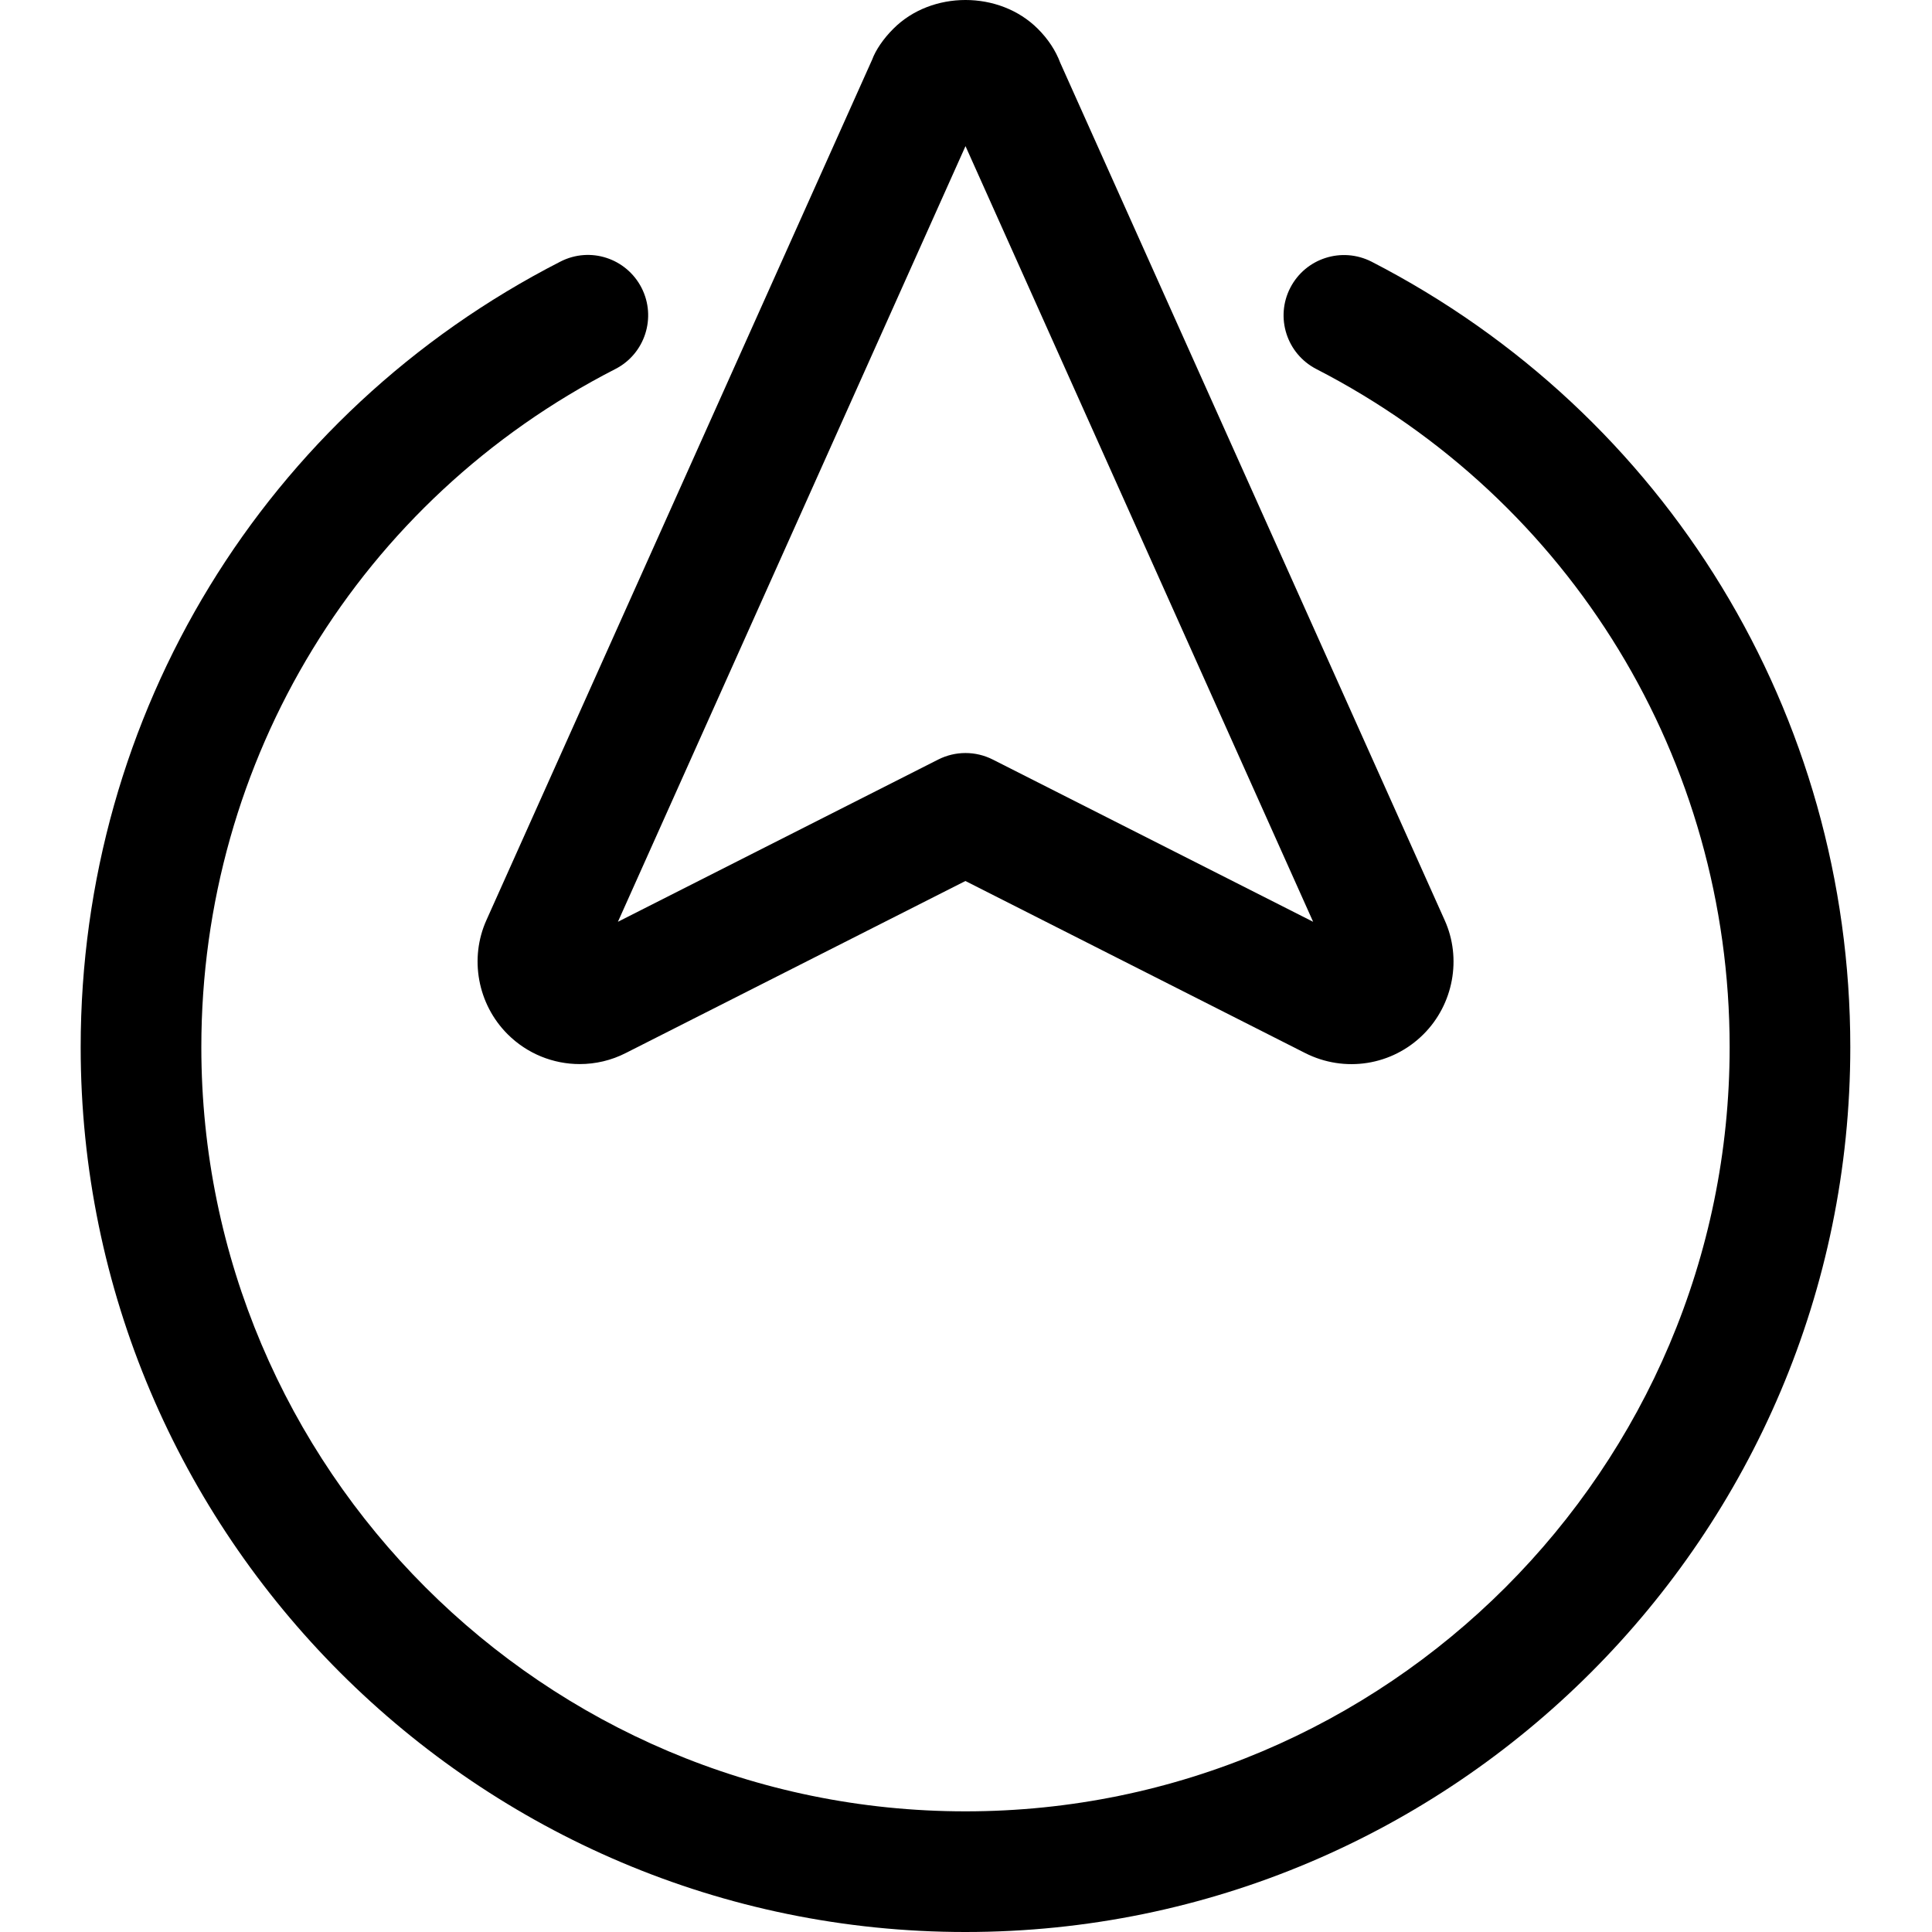
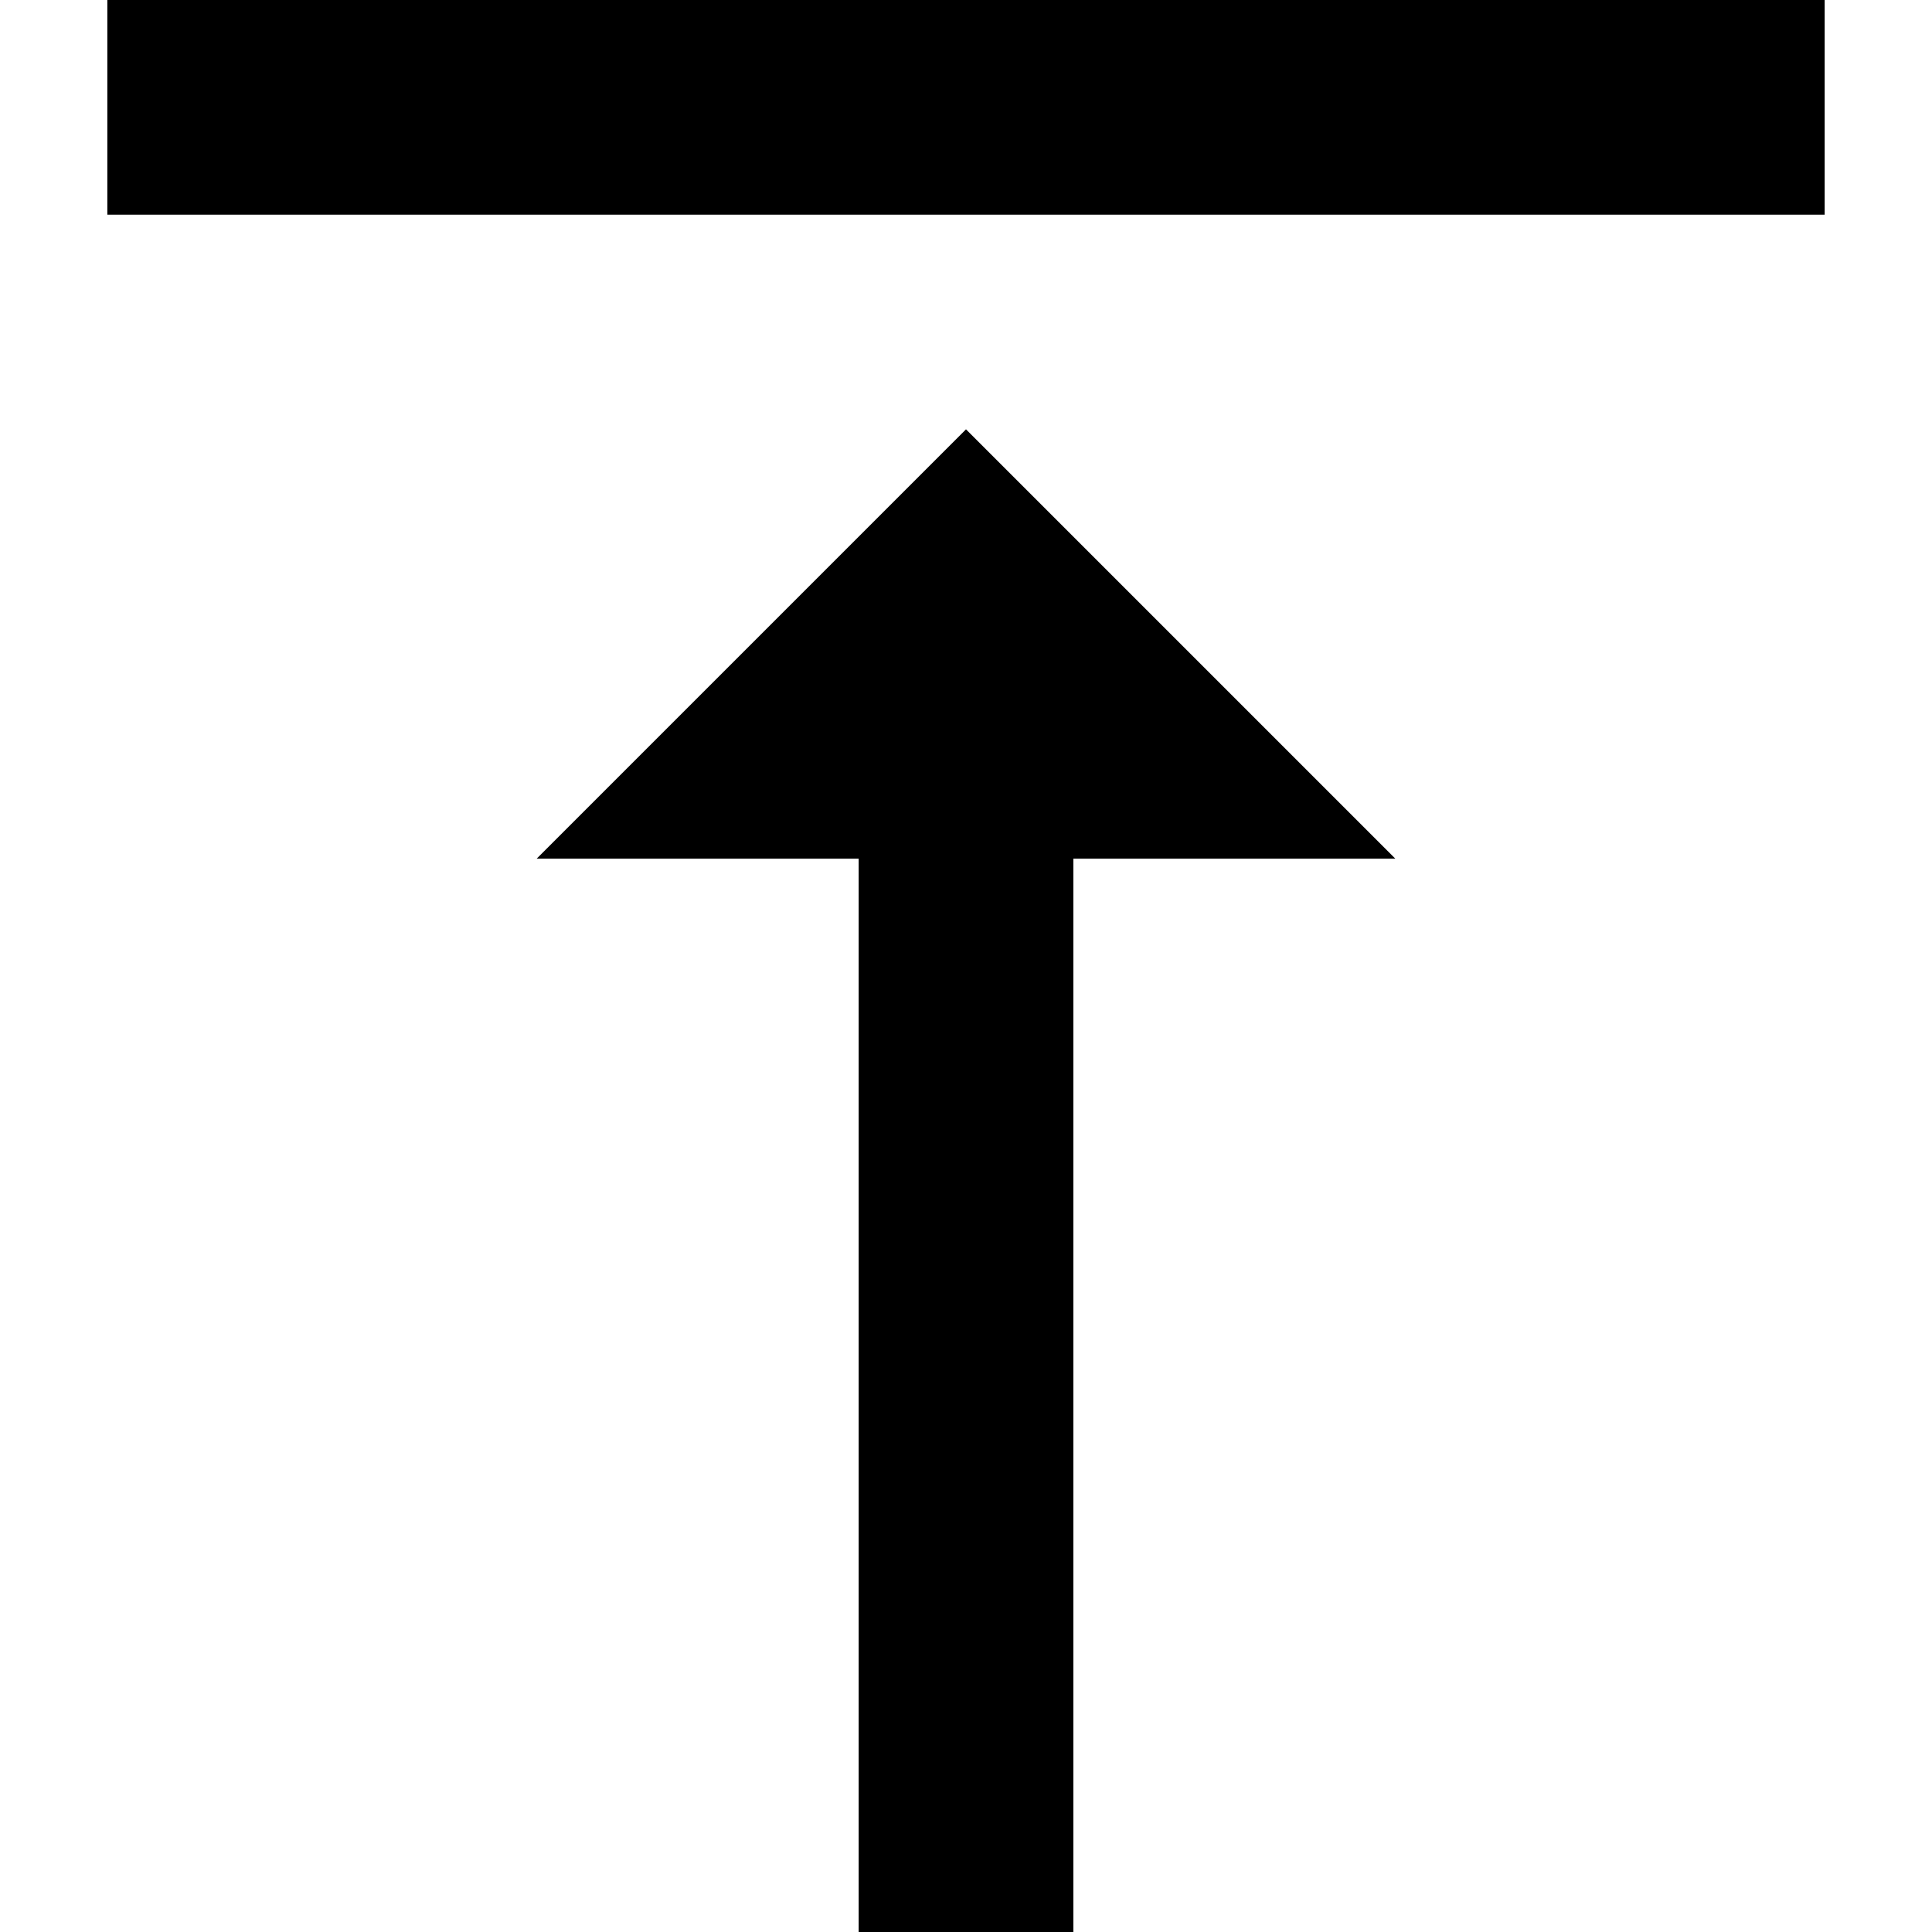
- <svg xmlns="http://www.w3.org/2000/svg" height="512pt" viewBox="-21 0 512 512.397" width="512pt">
-   <path d="m234.867 512.398c-129.387 0-234.668-105.281-234.668-234.668 0-88.34 48.746-168.172 127.211-208.34 7.934-4.074 17.516-.898 21.547 6.953 4.008 7.871.895 17.516-6.957 21.527-67.73 34.664-109.801 103.594-109.801 179.859 0 111.746 90.922 202.668 202.668 202.668 111.742 0 202.664-90.922 202.664-202.668 0-76.137-42.004-145.066-109.633-179.859-7.848-4.055-10.941-13.699-6.891-21.547 4.035-7.832 13.656-10.945 21.57-6.914 78.312 40.32 126.953 120.148 126.953 208.32 0 129.406-105.277 234.668-234.664 234.668zm0 0" />
-   <path d="m132.551 282.211c-6.996 0-13.91-2.711-19.137-7.938-7.957-7.957-10.176-20.117-5.59-30.27l102.293-228.203c.918-2.496 2.945-5.527 5.656-8.215 10.09-10.09 28.051-10.152 38.27.043 2.754 2.754 4.738 5.781 5.953 9.023l101.953 227.395c4.586 10.152 2.324 22.312-5.59 30.227-8.32 8.344-20.973 10.328-31.488 4.973l-90.027-45.59-90.047 45.609c-3.863 1.984-8.086 2.945-12.246 2.945zm102.316-82.496c2.473 0 4.949.574 7.23 1.727l84.969 43.031-92.199-205.719-92.184 205.719 84.949-43.031c2.281-1.152 4.758-1.727 7.234-1.727zm-4.438-170.836c.039.082.082.191.125.277zm9.258-.855-.387.832c.129-.254.258-.531.387-.832zm0 0" />
+ <svg xmlns="http://www.w3.org/2000/svg" version="1.1" id="Capa_1" x="0px" y="0px" viewBox="0 0 384 384" style="enable-background:new 0 0 384 384;" xml:space="preserve">
+   <g>
+     <g>
+       <g>
+         <rect x="21.333" y="0" width="341.333" height="42.667" />
+         <polygon points="106.667,170.667 170.667,170.667 170.667,384 213.333,384 213.333,170.667 277.333,170.667 192,85.333    " />
+       </g>
+     </g>
+   </g>
+   <g>
+ </g>
+   <g>
+ </g>
+   <g>
+ </g>
+   <g>
+ </g>
+   <g>
+ </g>
+   <g>
+ </g>
+   <g>
+ </g>
+   <g>
+ </g>
+   <g>
+ </g>
+   <g>
+ </g>
+   <g>
+ </g>
+   <g>
+ </g>
+   <g>
+ </g>
+   <g>
+ </g>
+   <g>
+ </g>
</svg>
